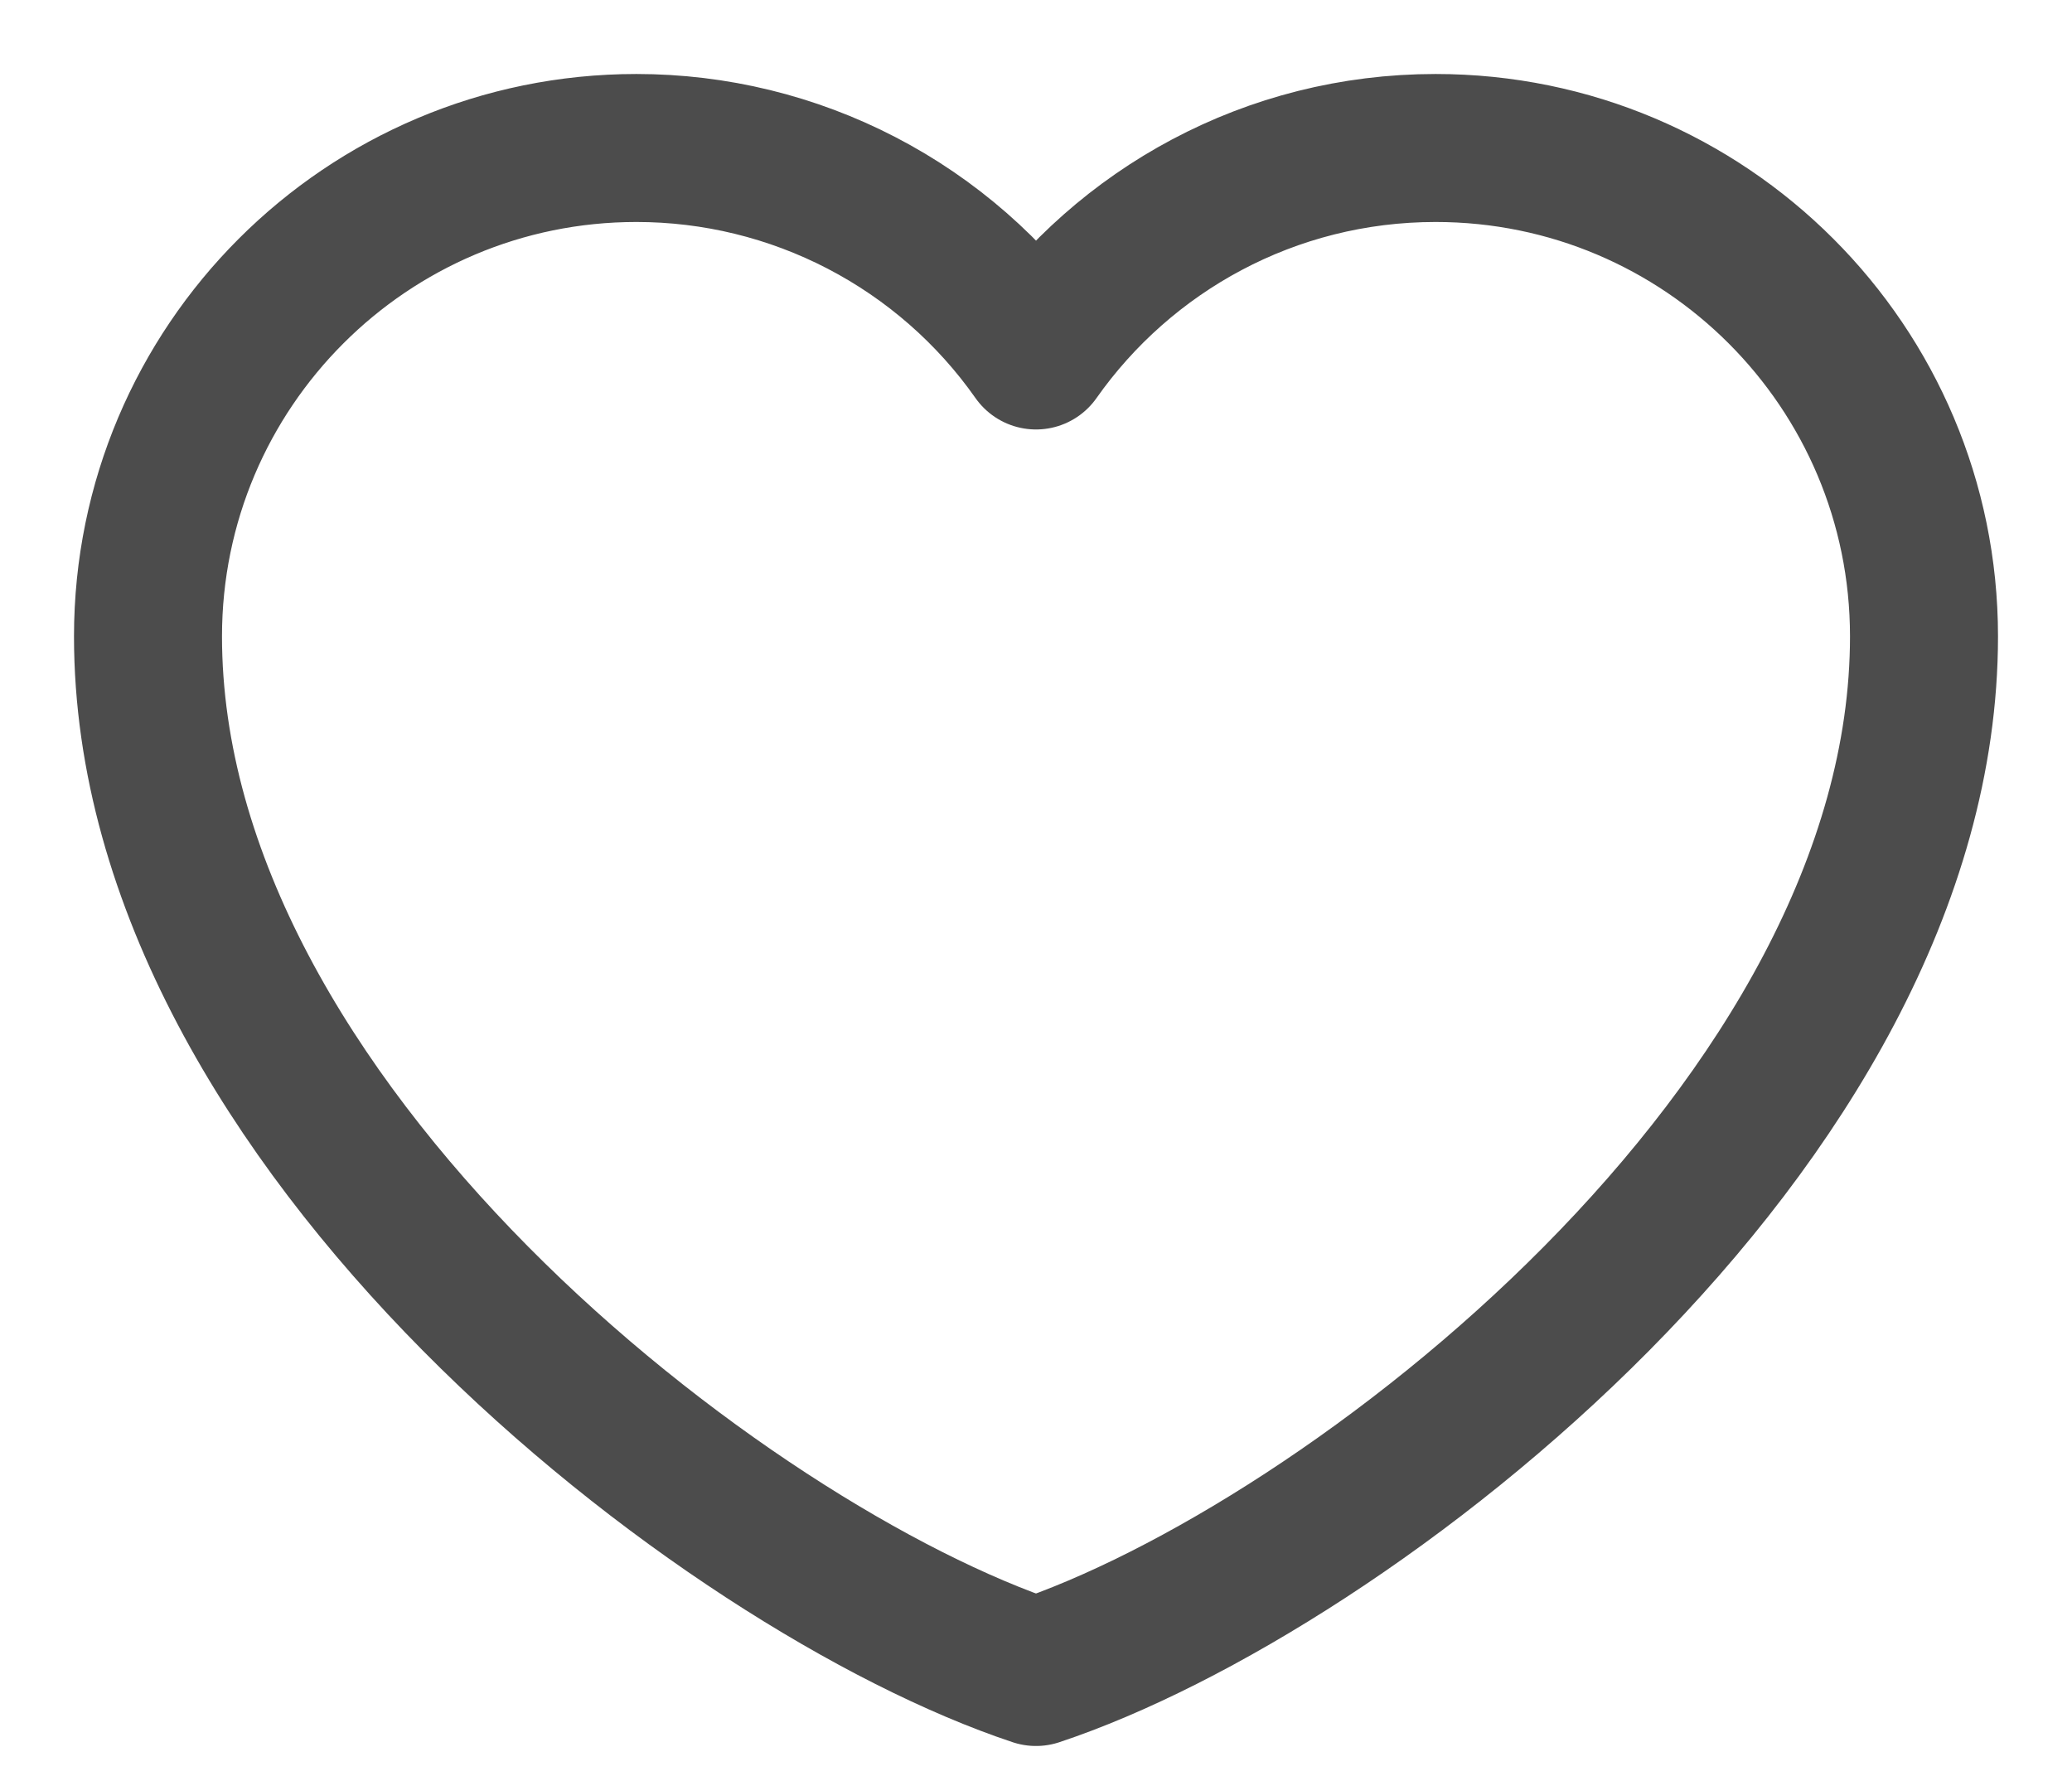
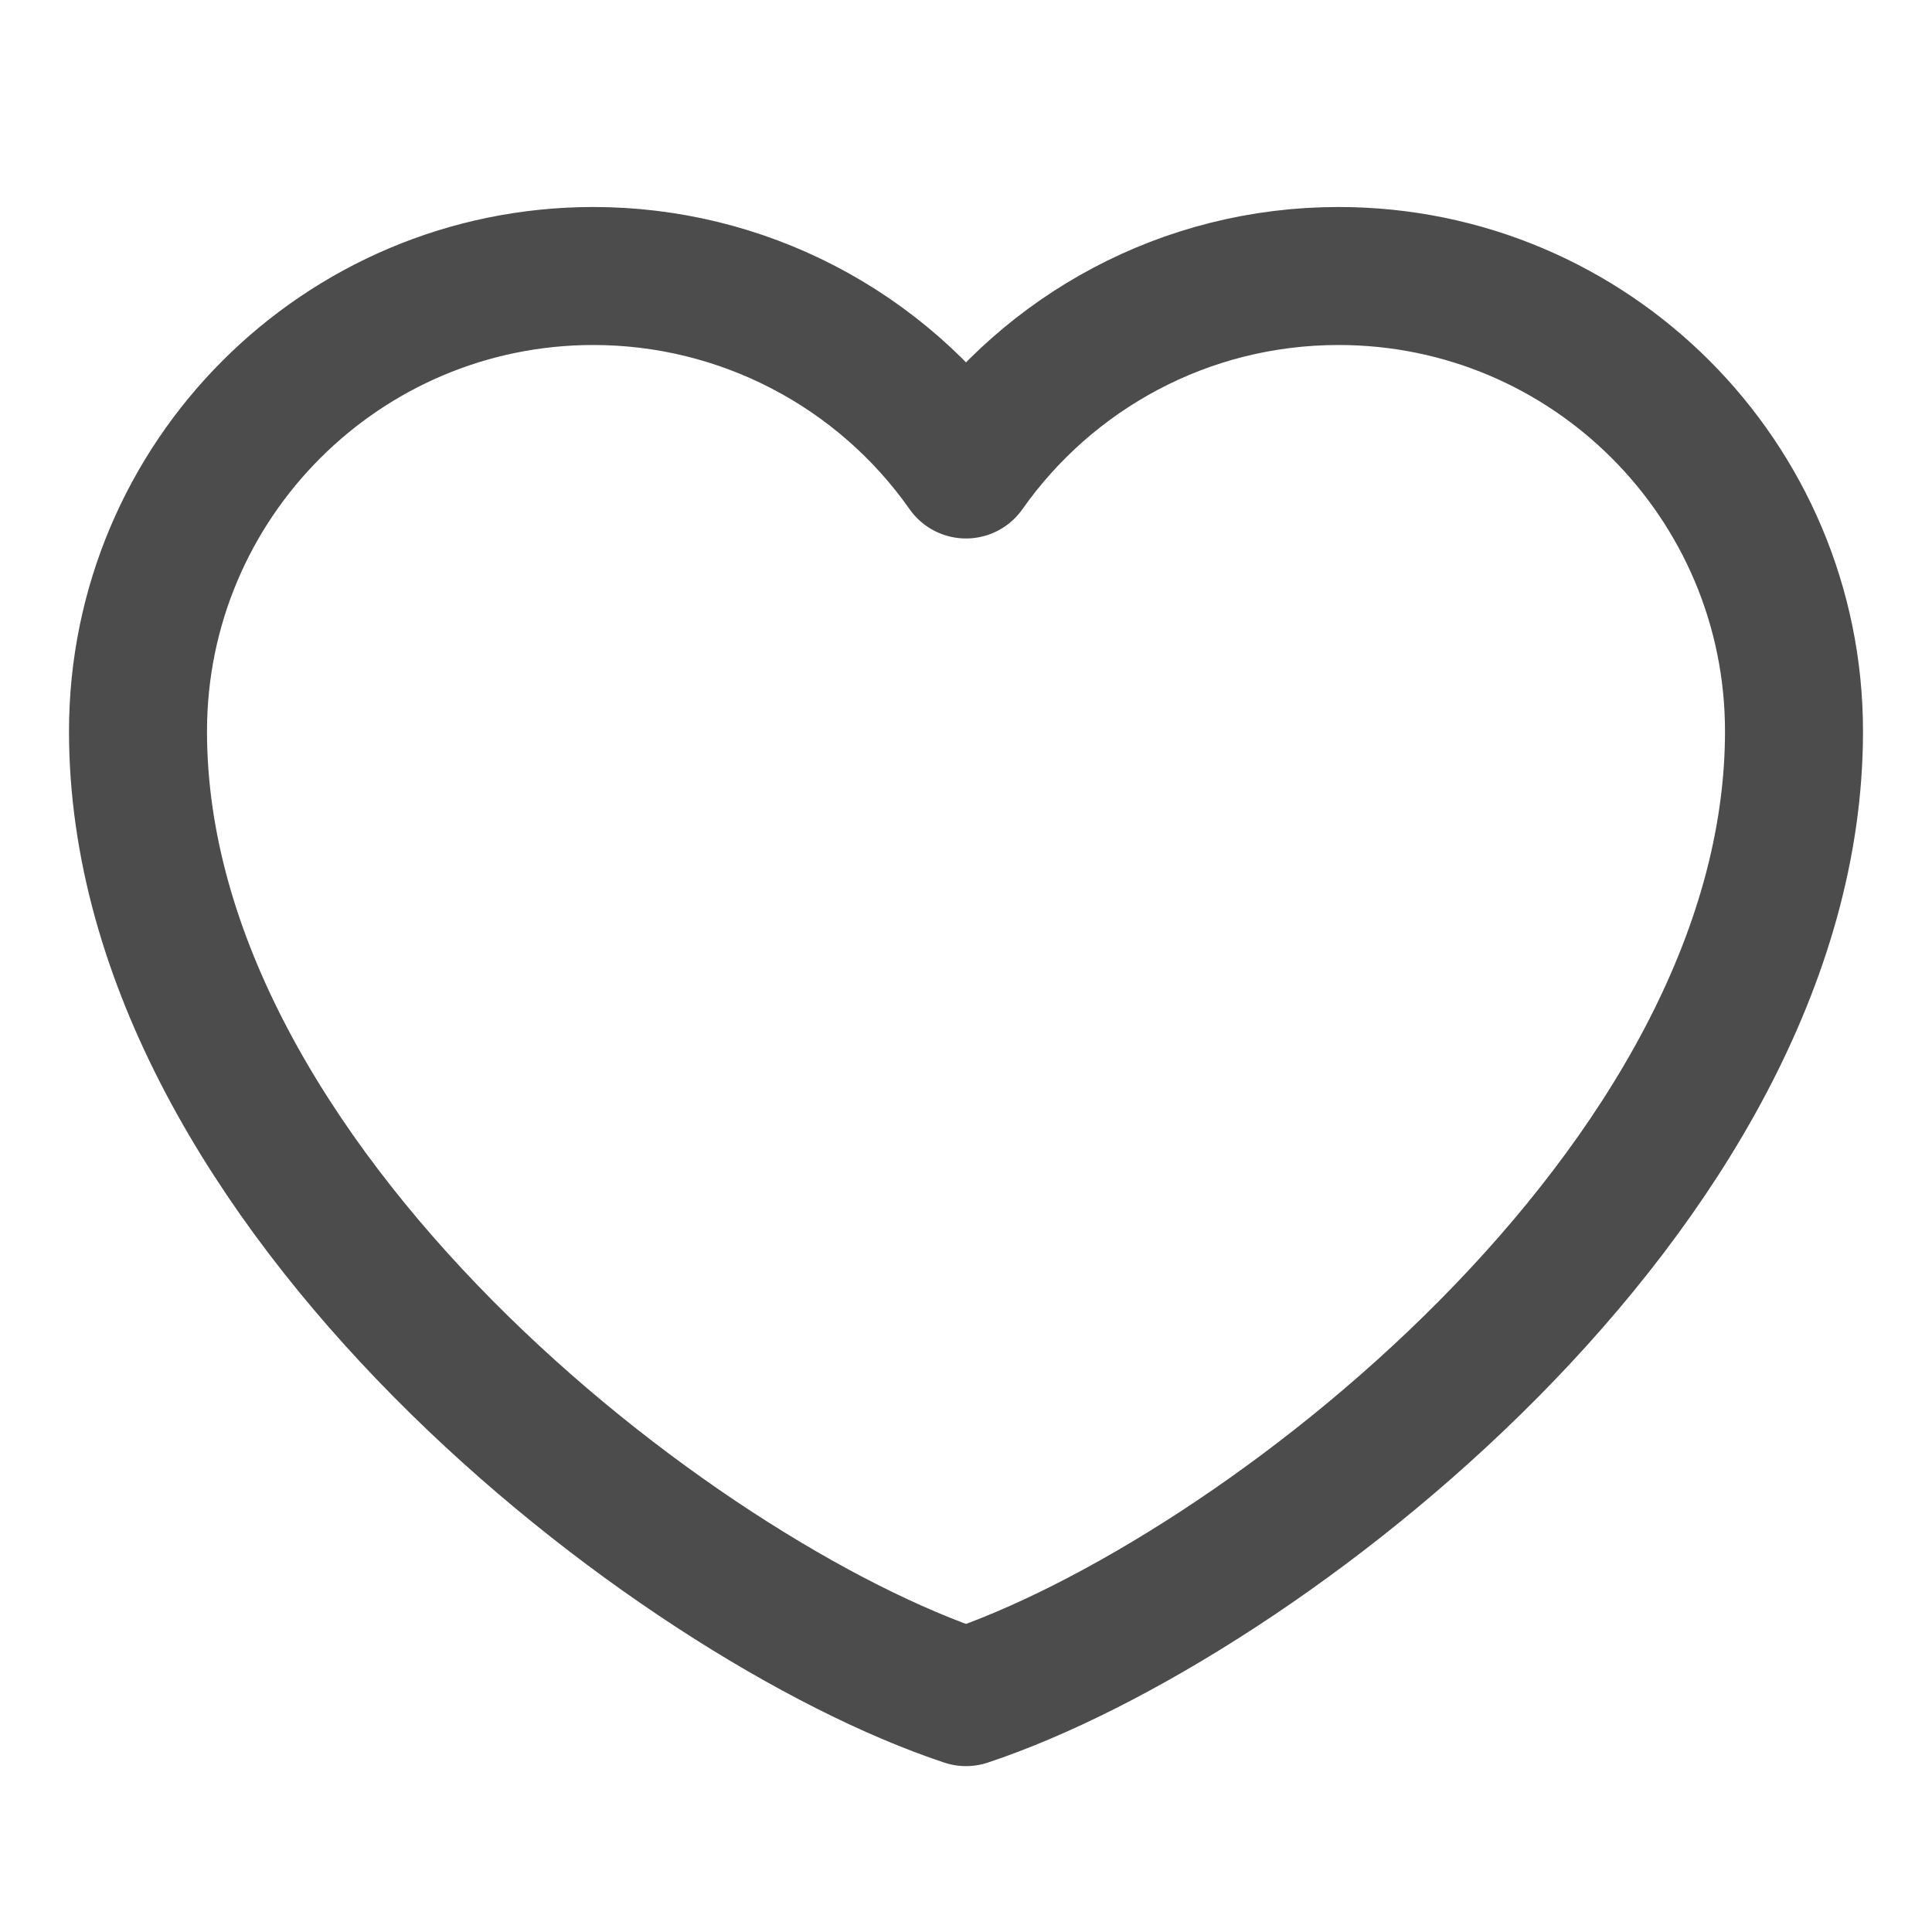
- <svg xmlns="http://www.w3.org/2000/svg" width="14" height="12" viewBox="0 0 14 12" fill="none">
+ <svg xmlns="http://www.w3.org/2000/svg" width="7" height="7" viewBox="0 0 14 12" fill="none">
  <path d="M4.3 1C2.478 1 1 2.478 1 4.3C1 7.6 4.9 10.6 7 11.298C9.1 10.6 13 7.6 13 4.3C13 2.478 11.523 1 9.7 1C8.584 1 7.597 1.554 7 2.402C6.696 1.969 6.291 1.615 5.821 1.371C5.351 1.127 4.83 1 4.3 1Z" stroke="#4C4C4C" stroke-linecap="round" stroke-linejoin="round" />
</svg>
